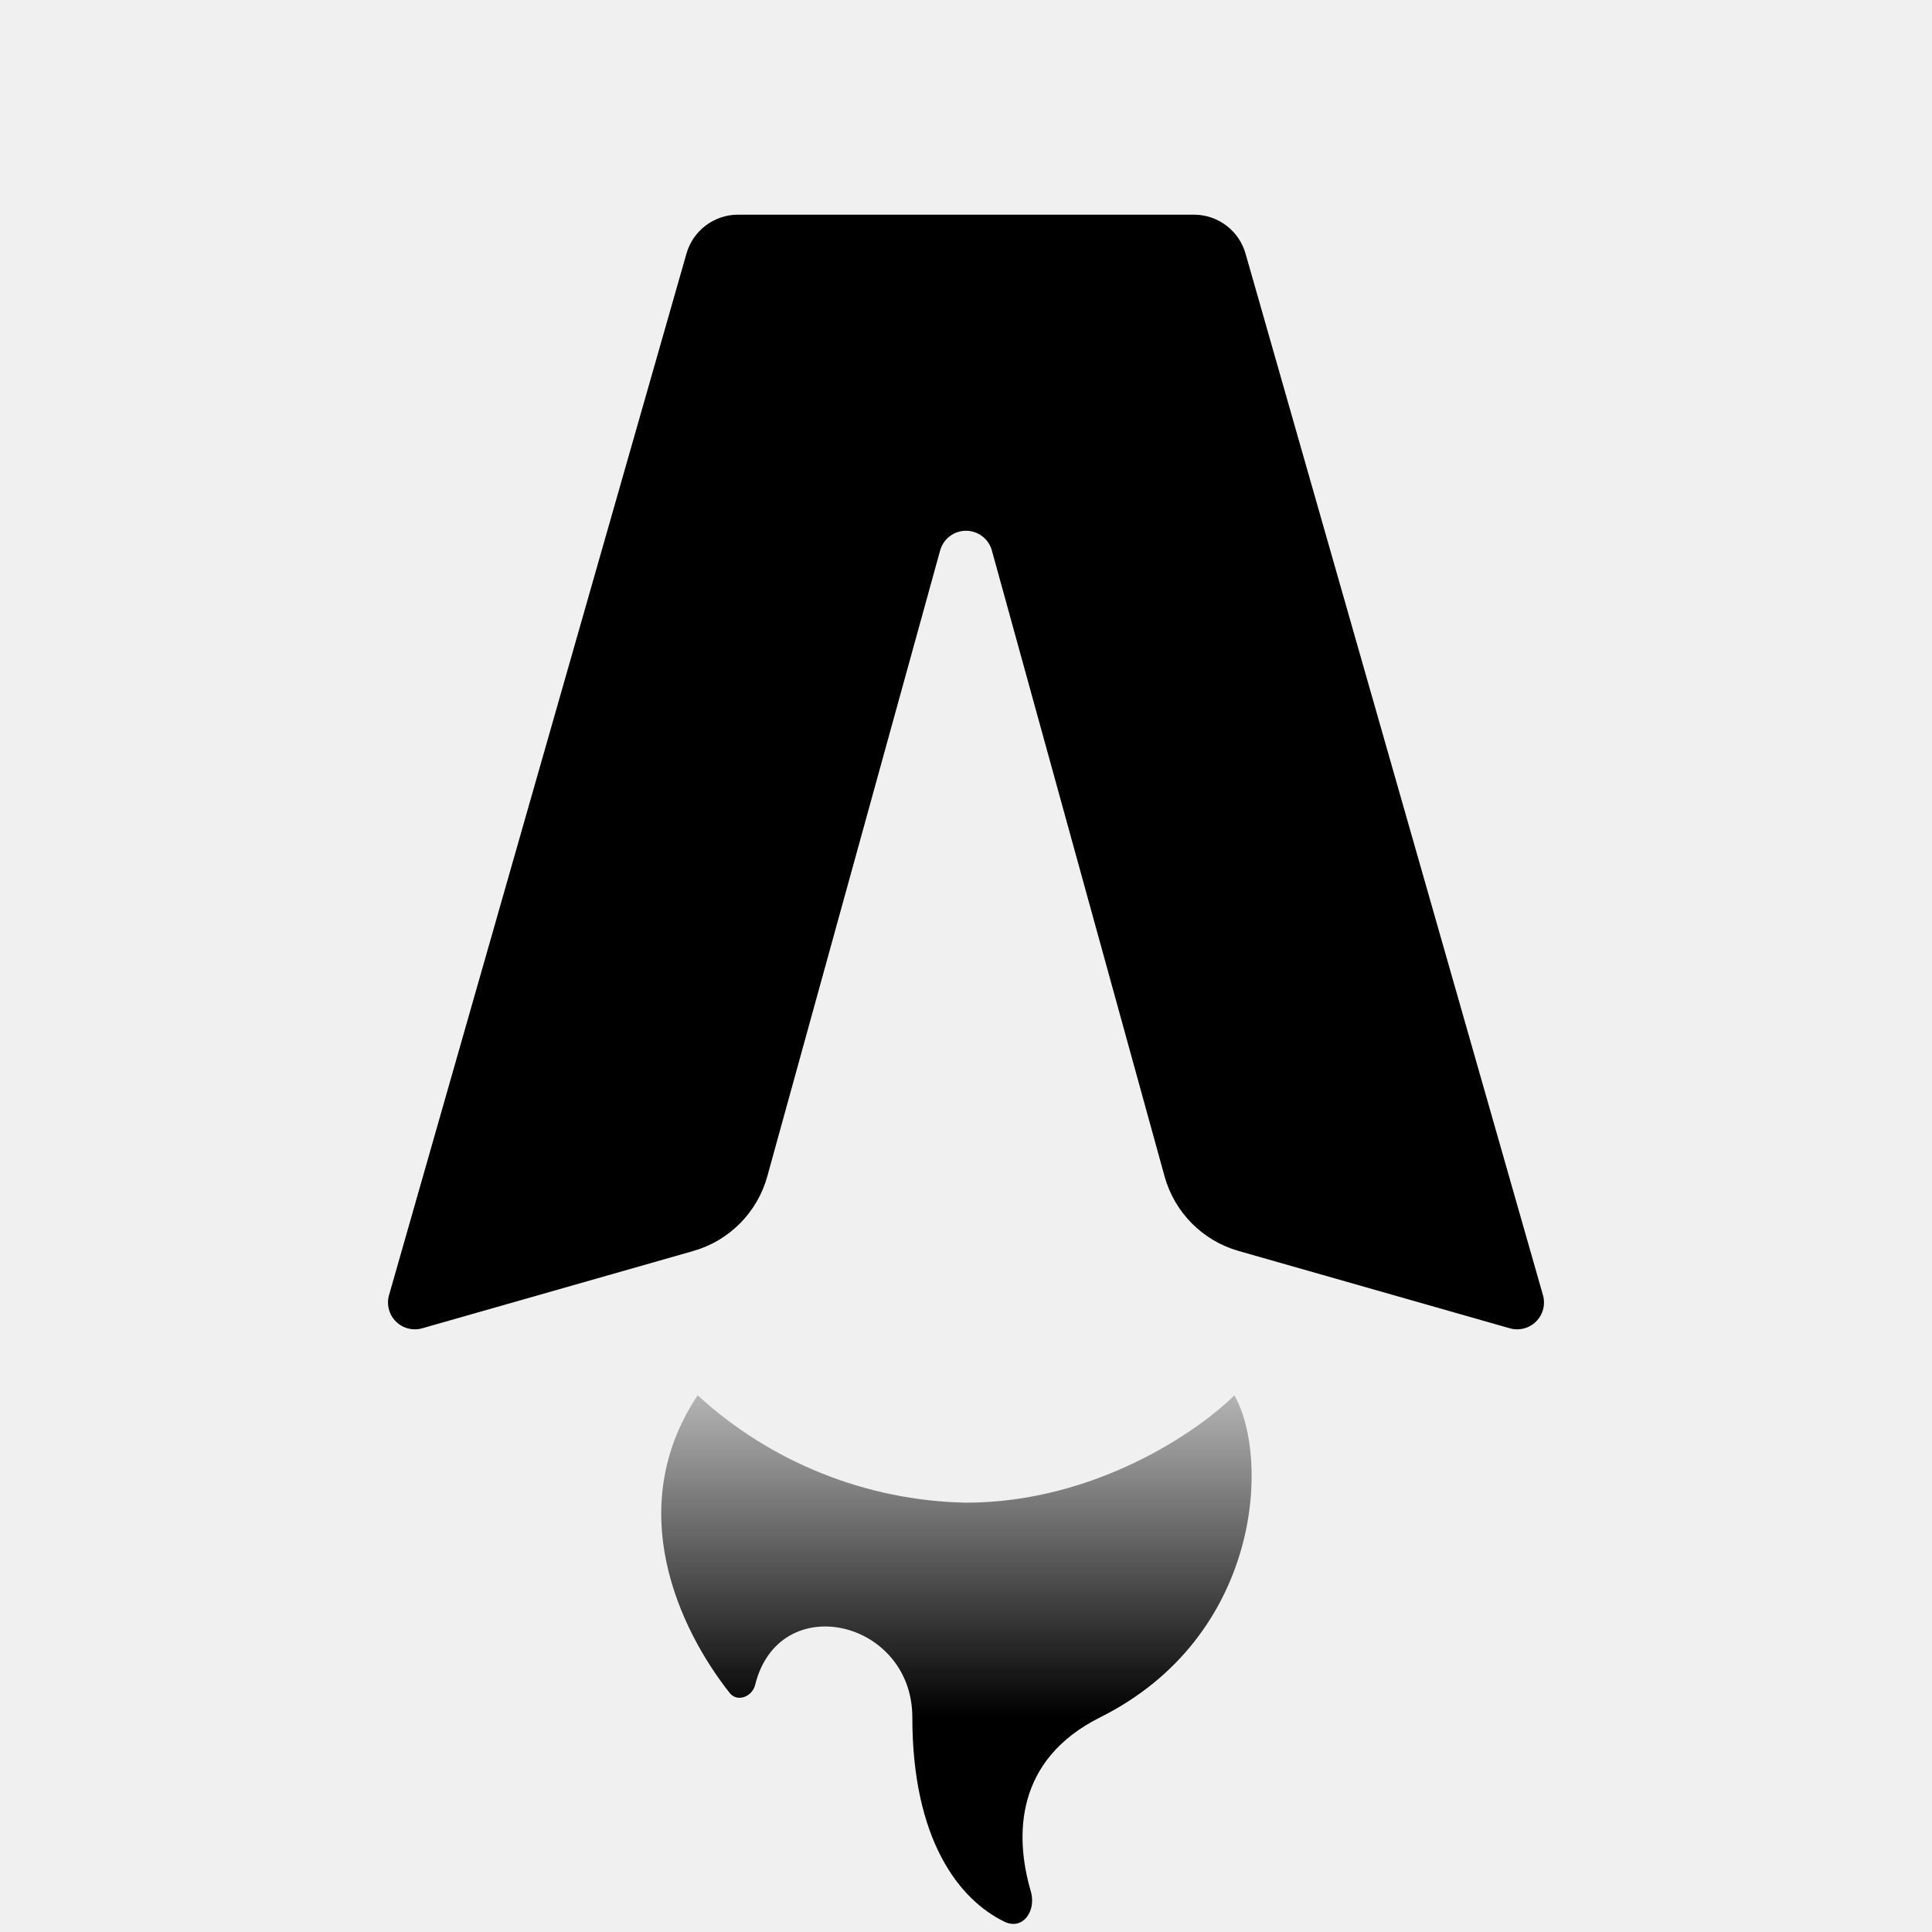
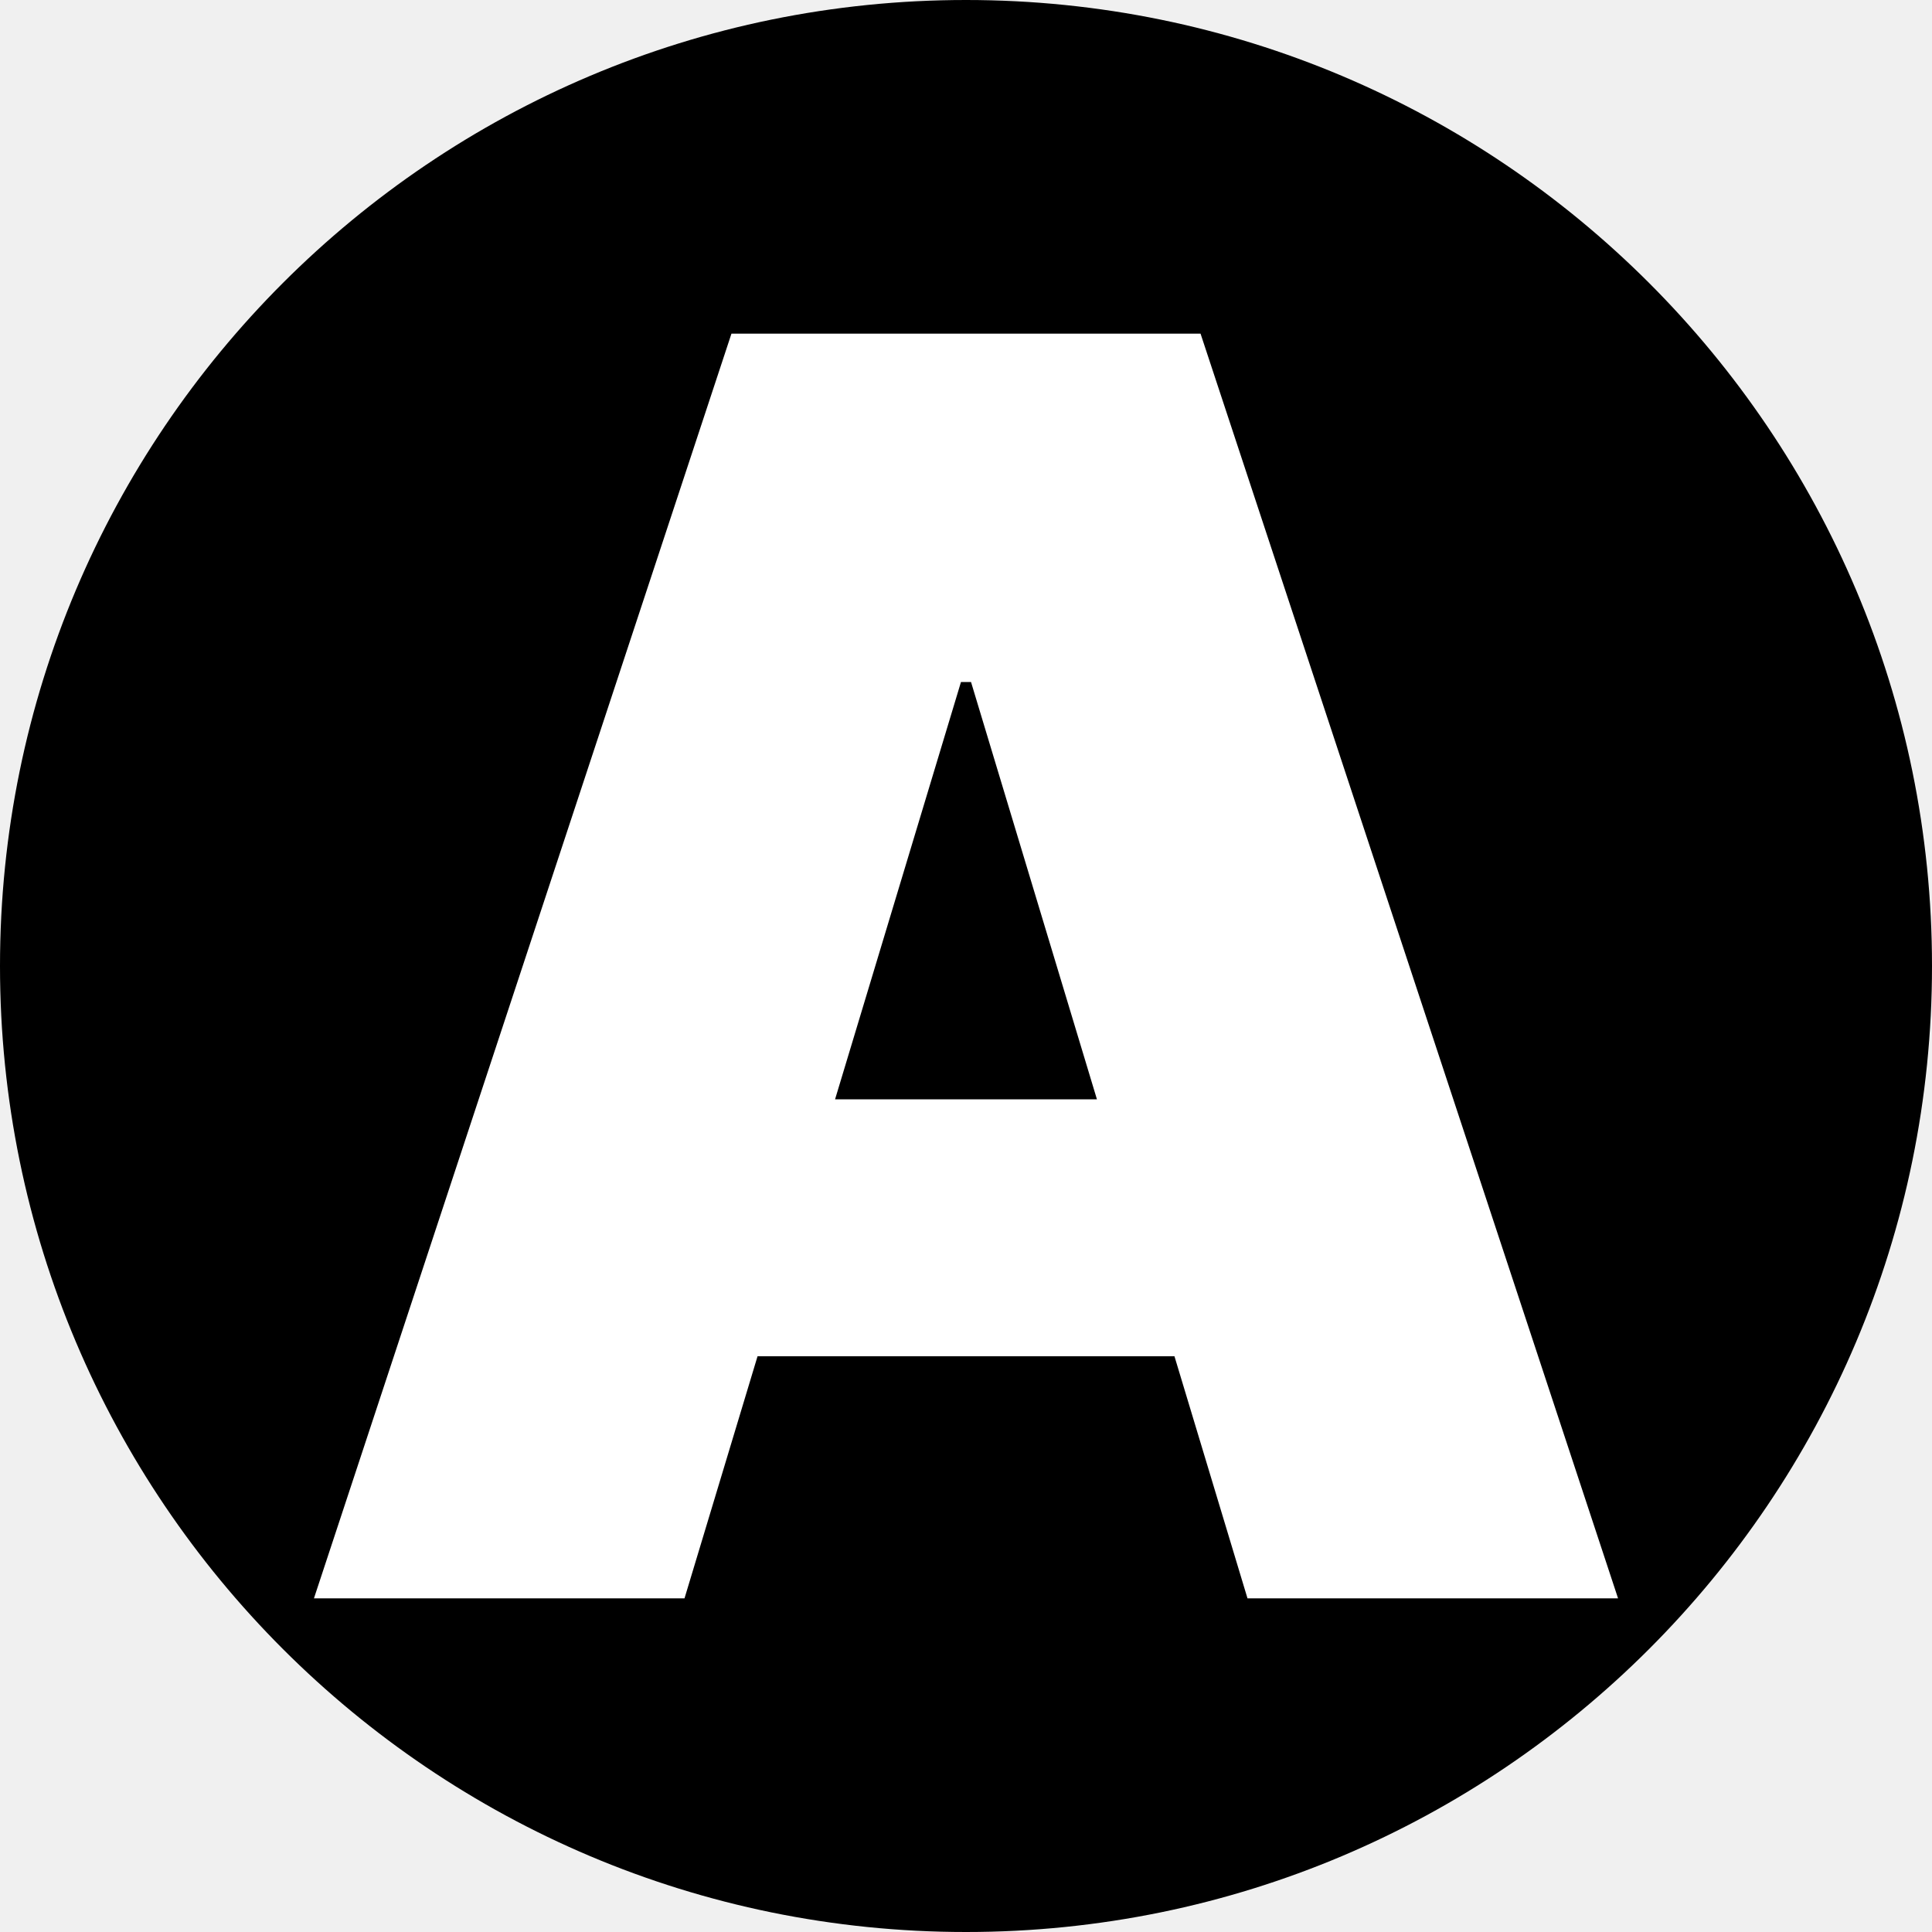
- <svg xmlns="http://www.w3.org/2000/svg" fill="none" viewBox="0 0 36 36">
-   <path fill="#000" d="M22.25 4h-8.5a1 1 0 0 0-.96.73l-5.54 19.4a.5.5 0 0 0 .62.62l5.05-1.44a2 2 0 0 0 1.38-1.4l3.22-11.66a.5.5 0 0 1 .96 0l3.22 11.67a2 2 0 0 0 1.38 1.39l5.05 1.44a.5.5 0 0 0 .62-.62l-5.54-19.4a1 1 0 0 0-.96-.73Z" />
-   <path fill="url(#gradient)" d="M18 28a7.63 7.63 0 0 1-5-2c-1.4 2.1-.35 4.35.6 5.55.14.17.41.07.47-.15.44-1.8 2.93-1.22 2.93.6 0 2.28.87 3.4 1.72 3.81.34.16.59-.2.49-.56-.31-1.05-.29-2.46 1.29-3.25 3-1.5 3.17-4.83 2.5-6-.67.67-2.6 2-5 2Z" />
-   <defs>
-     <linearGradient id="gradient" x1="16" x2="16" y1="32" y2="24" gradientUnits="userSpaceOnUse">
-       <stop stop-color="#000" />
-       <stop offset="1" stop-color="#000" stop-opacity="0" />
-     </linearGradient>
-   </defs>
-   <style>
-     @media (prefers-color-scheme:dark){:root{filter:invert(100%)}}
-   </style>
+ <svg xmlns="http://www.w3.org/2000/svg" width="256" height="256" viewBox="0 0 100 100">
+   <rect width="100" height="100" rx="50" fill="#000000" />
+   <path d="M49.74 35.30L35.43 82.73L16.25 82.73L37.86 17.27L62.14 17.27L83.75 82.73L64.57 82.73L50.26 35.30L49.74 35.30ZM31.85 70.20L31.85 56.90L67.90 56.90L67.90 70.20L31.85 70.20Z" fill="#fff" />
</svg>
